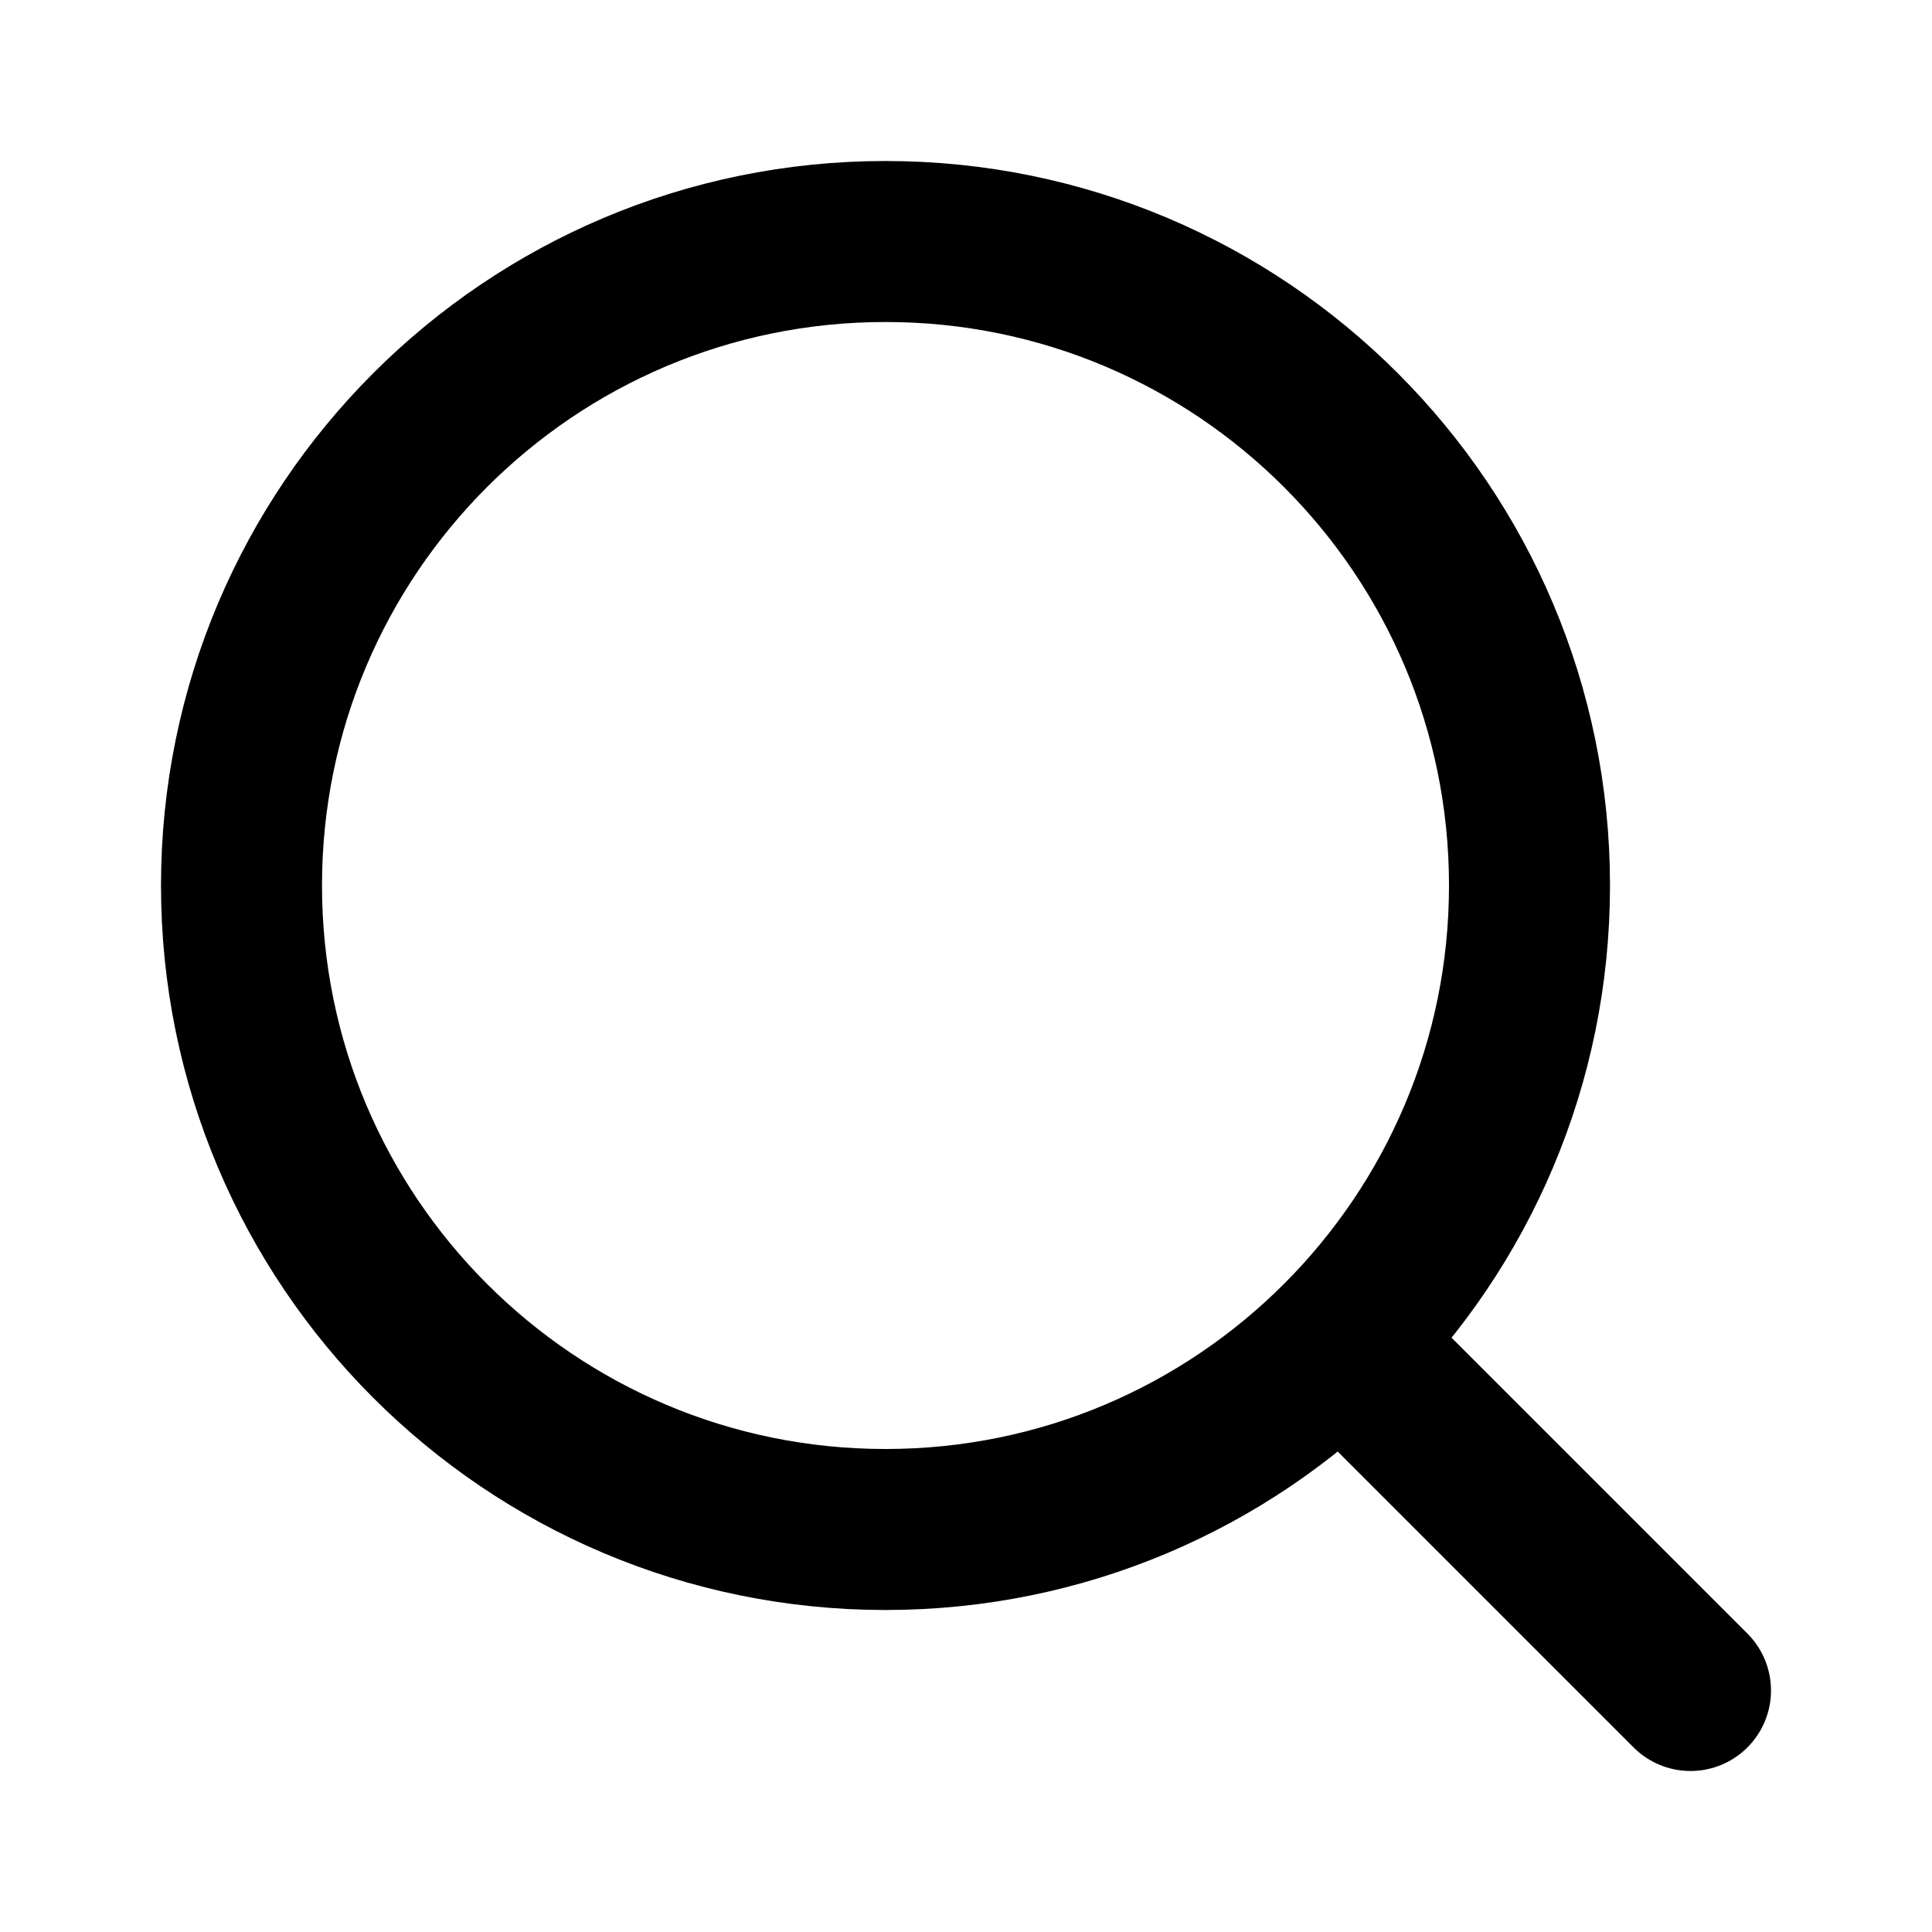
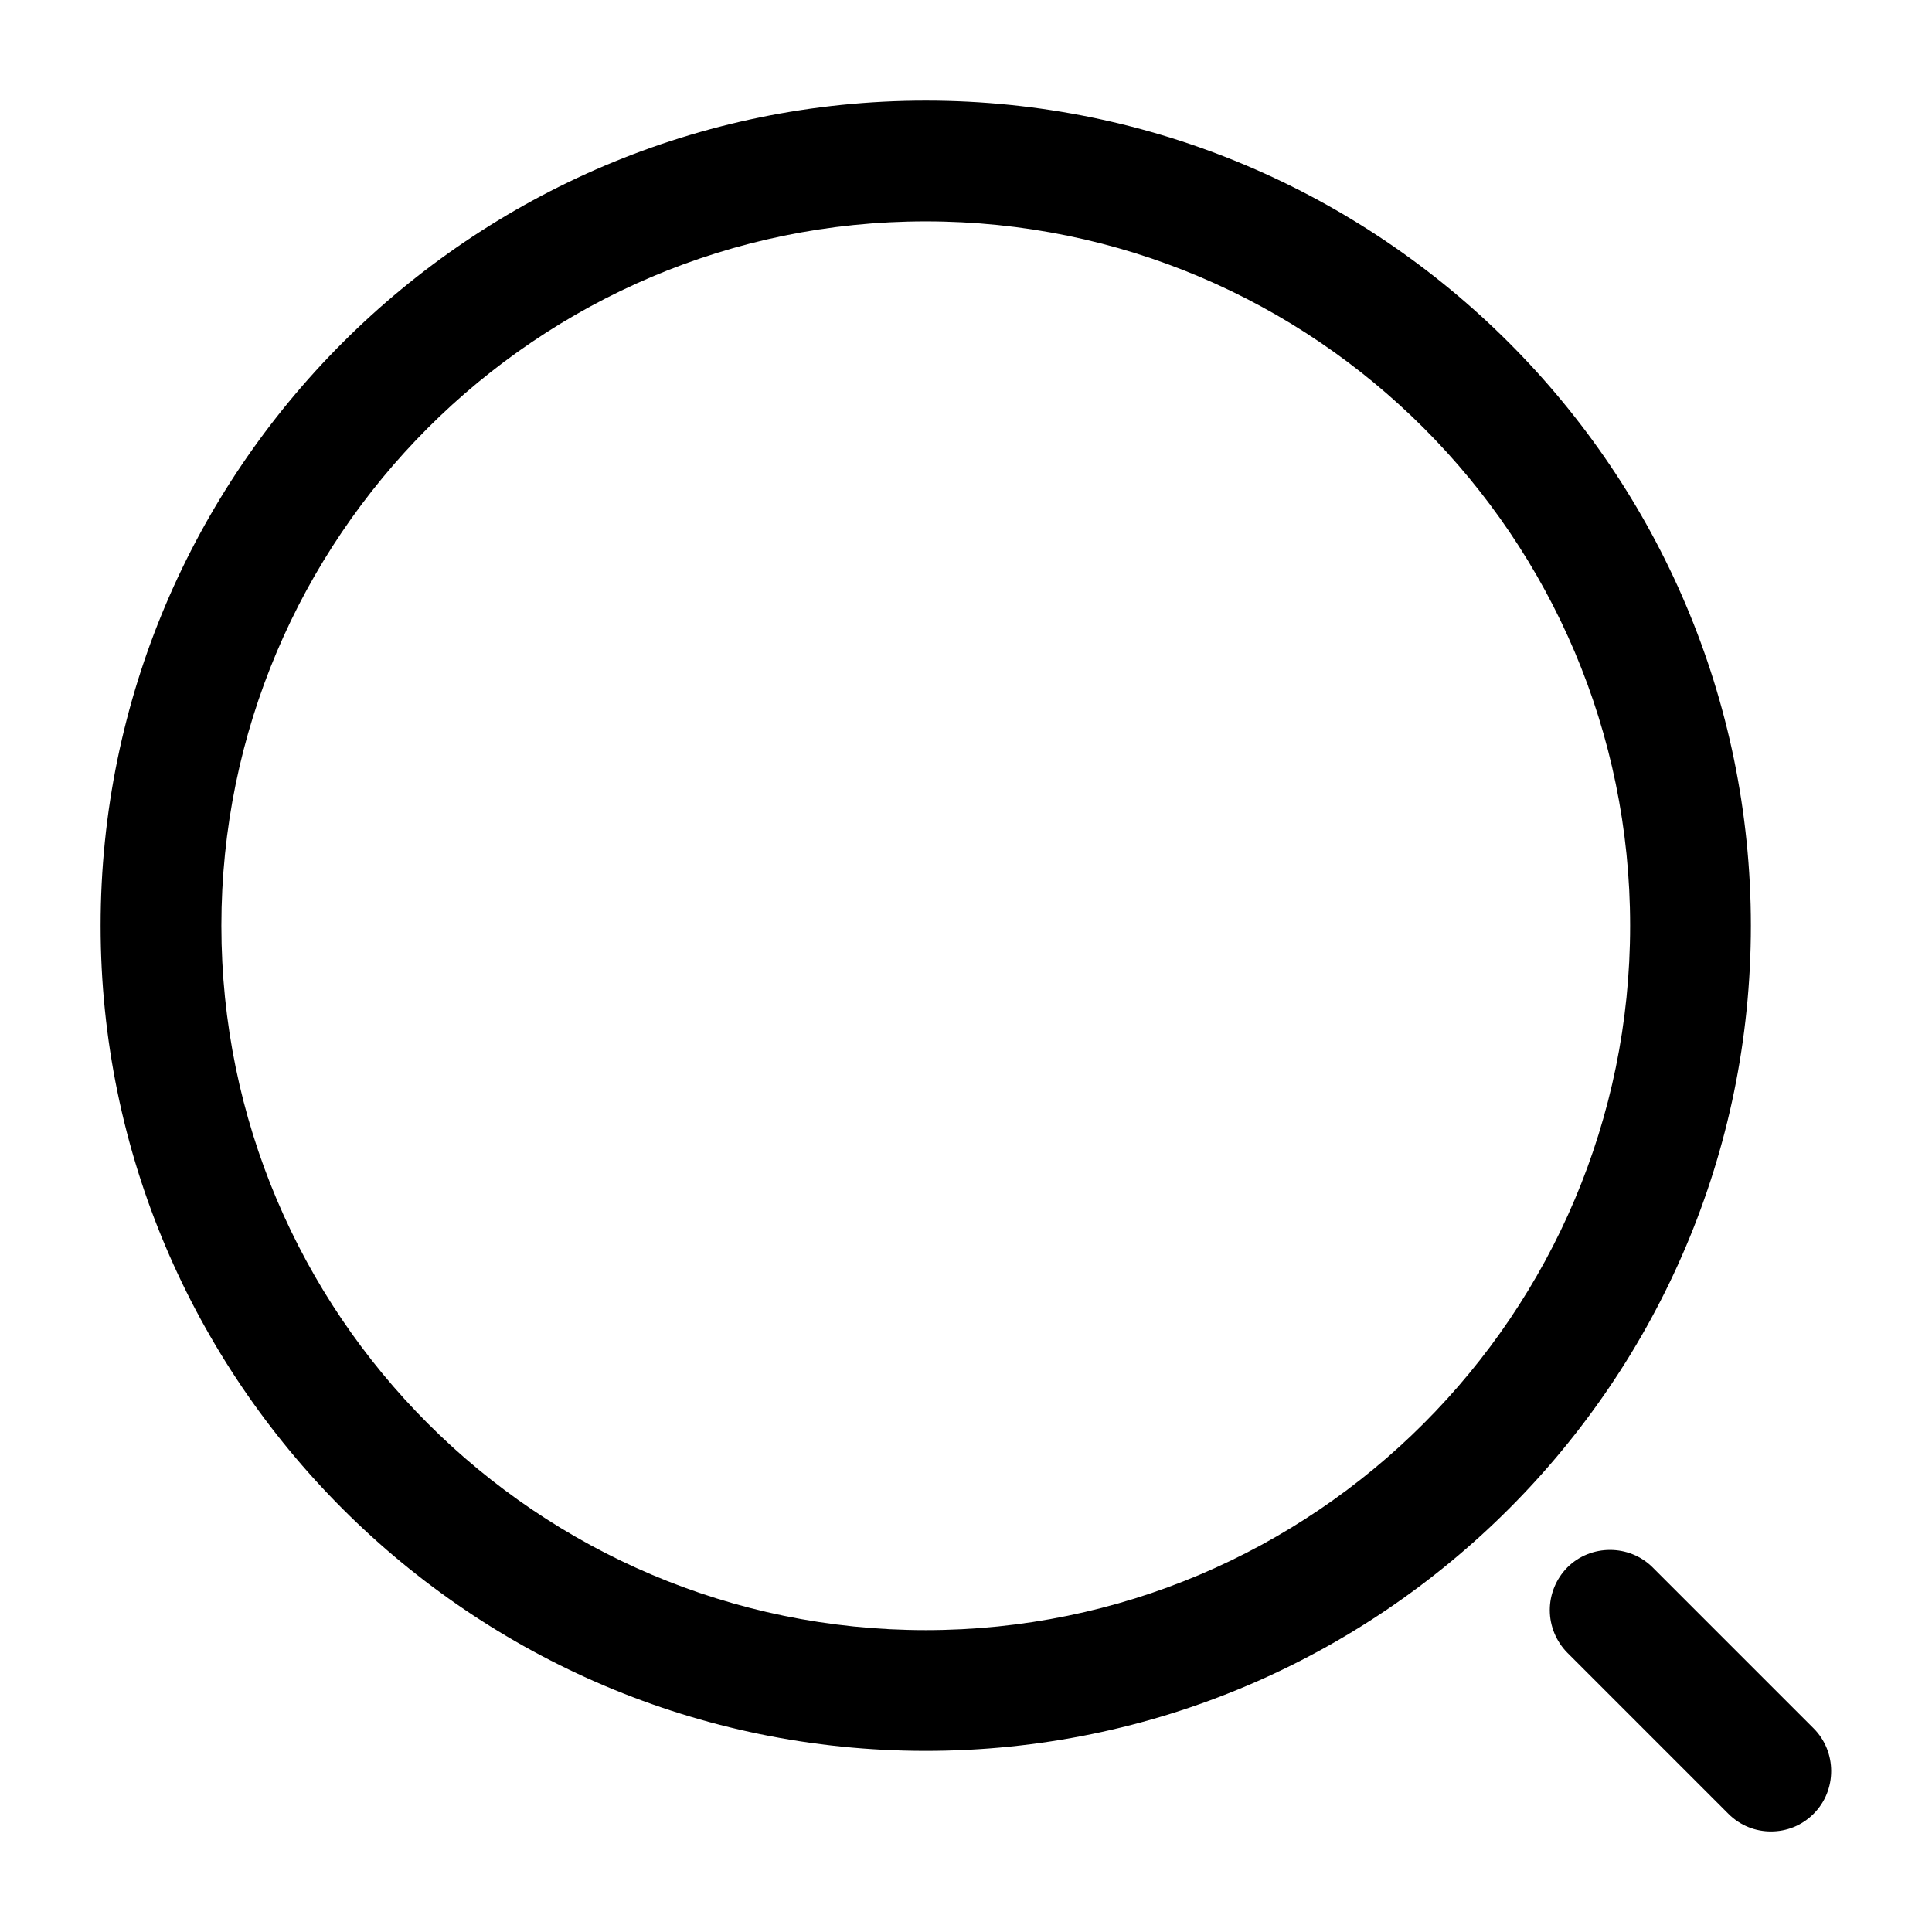
<svg xmlns="http://www.w3.org/2000/svg" width="24" height="24" viewBox="0 0 24 24" fill="none">
-   <path d="M11 19C15.418 19 19 15.418 19 11C19 6.582 15.418 3 11 3C6.582 3 3 6.582 3 11C3 15.418 6.582 19 11 19Z" stroke="black" stroke-width="2" stroke-linecap="round" stroke-linejoin="round" />
-   <path d="M21 21L16.7 16.7" stroke="black" stroke-width="2" stroke-linecap="round" stroke-linejoin="round" />
+   <path d="M11.5 21.75C5.85 21.75 1.25 17.15 1.25 11.5C1.25 5.85 5.85 1.25 11.5 1.25C17.15 1.25 21.75 5.85 21.75 11.5C21.75 17.15 17.15 21.75 11.5 21.75ZM11.5 2.75C6.67 2.75 2.75 6.68 2.75 11.5C2.75 16.32 6.67 20.25 11.5 20.25C16.33 20.25 20.25 16.32 20.25 11.5C20.25 6.68 16.33 2.75 11.5 2.75ZM22 22.751C21.81 22.751 21.62 22.681 21.47 22.531L19.47 20.531C19.331 20.39 19.252 20.199 19.252 20.001C19.252 19.803 19.331 19.612 19.47 19.471C19.76 19.181 20.24 19.181 20.53 19.471L22.53 21.471C22.82 21.761 22.82 22.241 22.53 22.531C22.38 22.681 22.19 22.751 22 22.751Z" fill="black" />
</svg>
